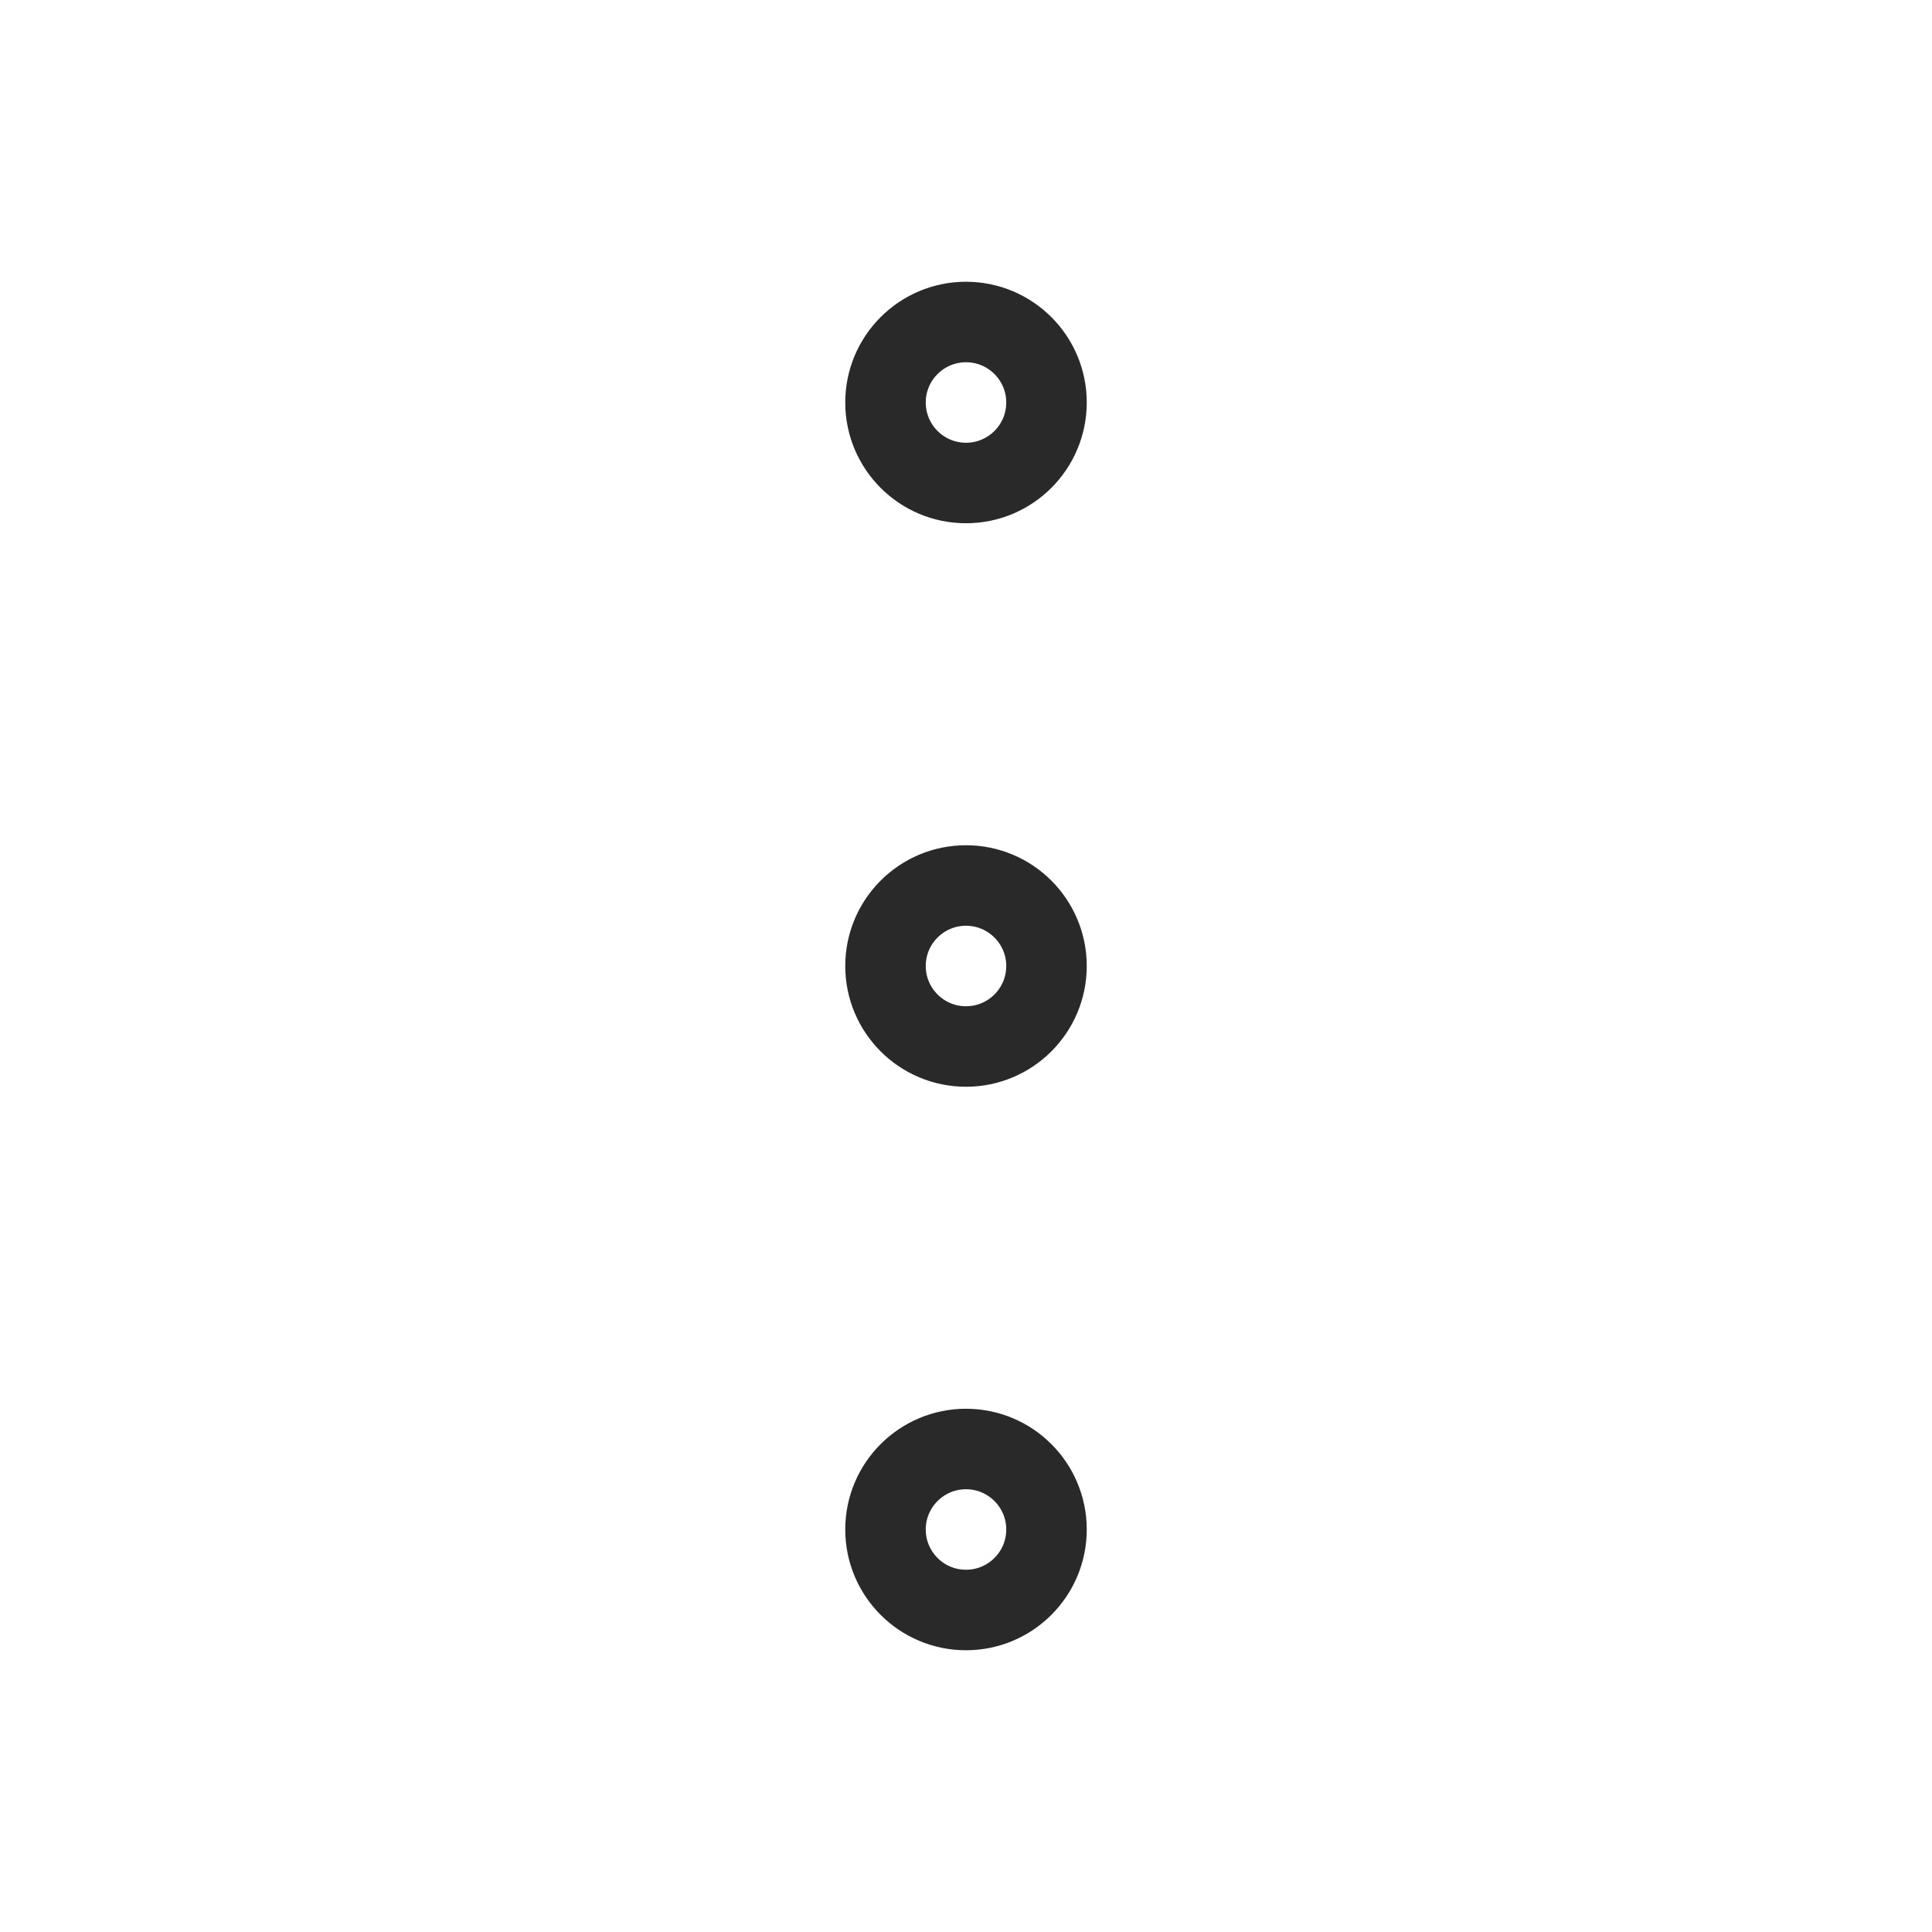
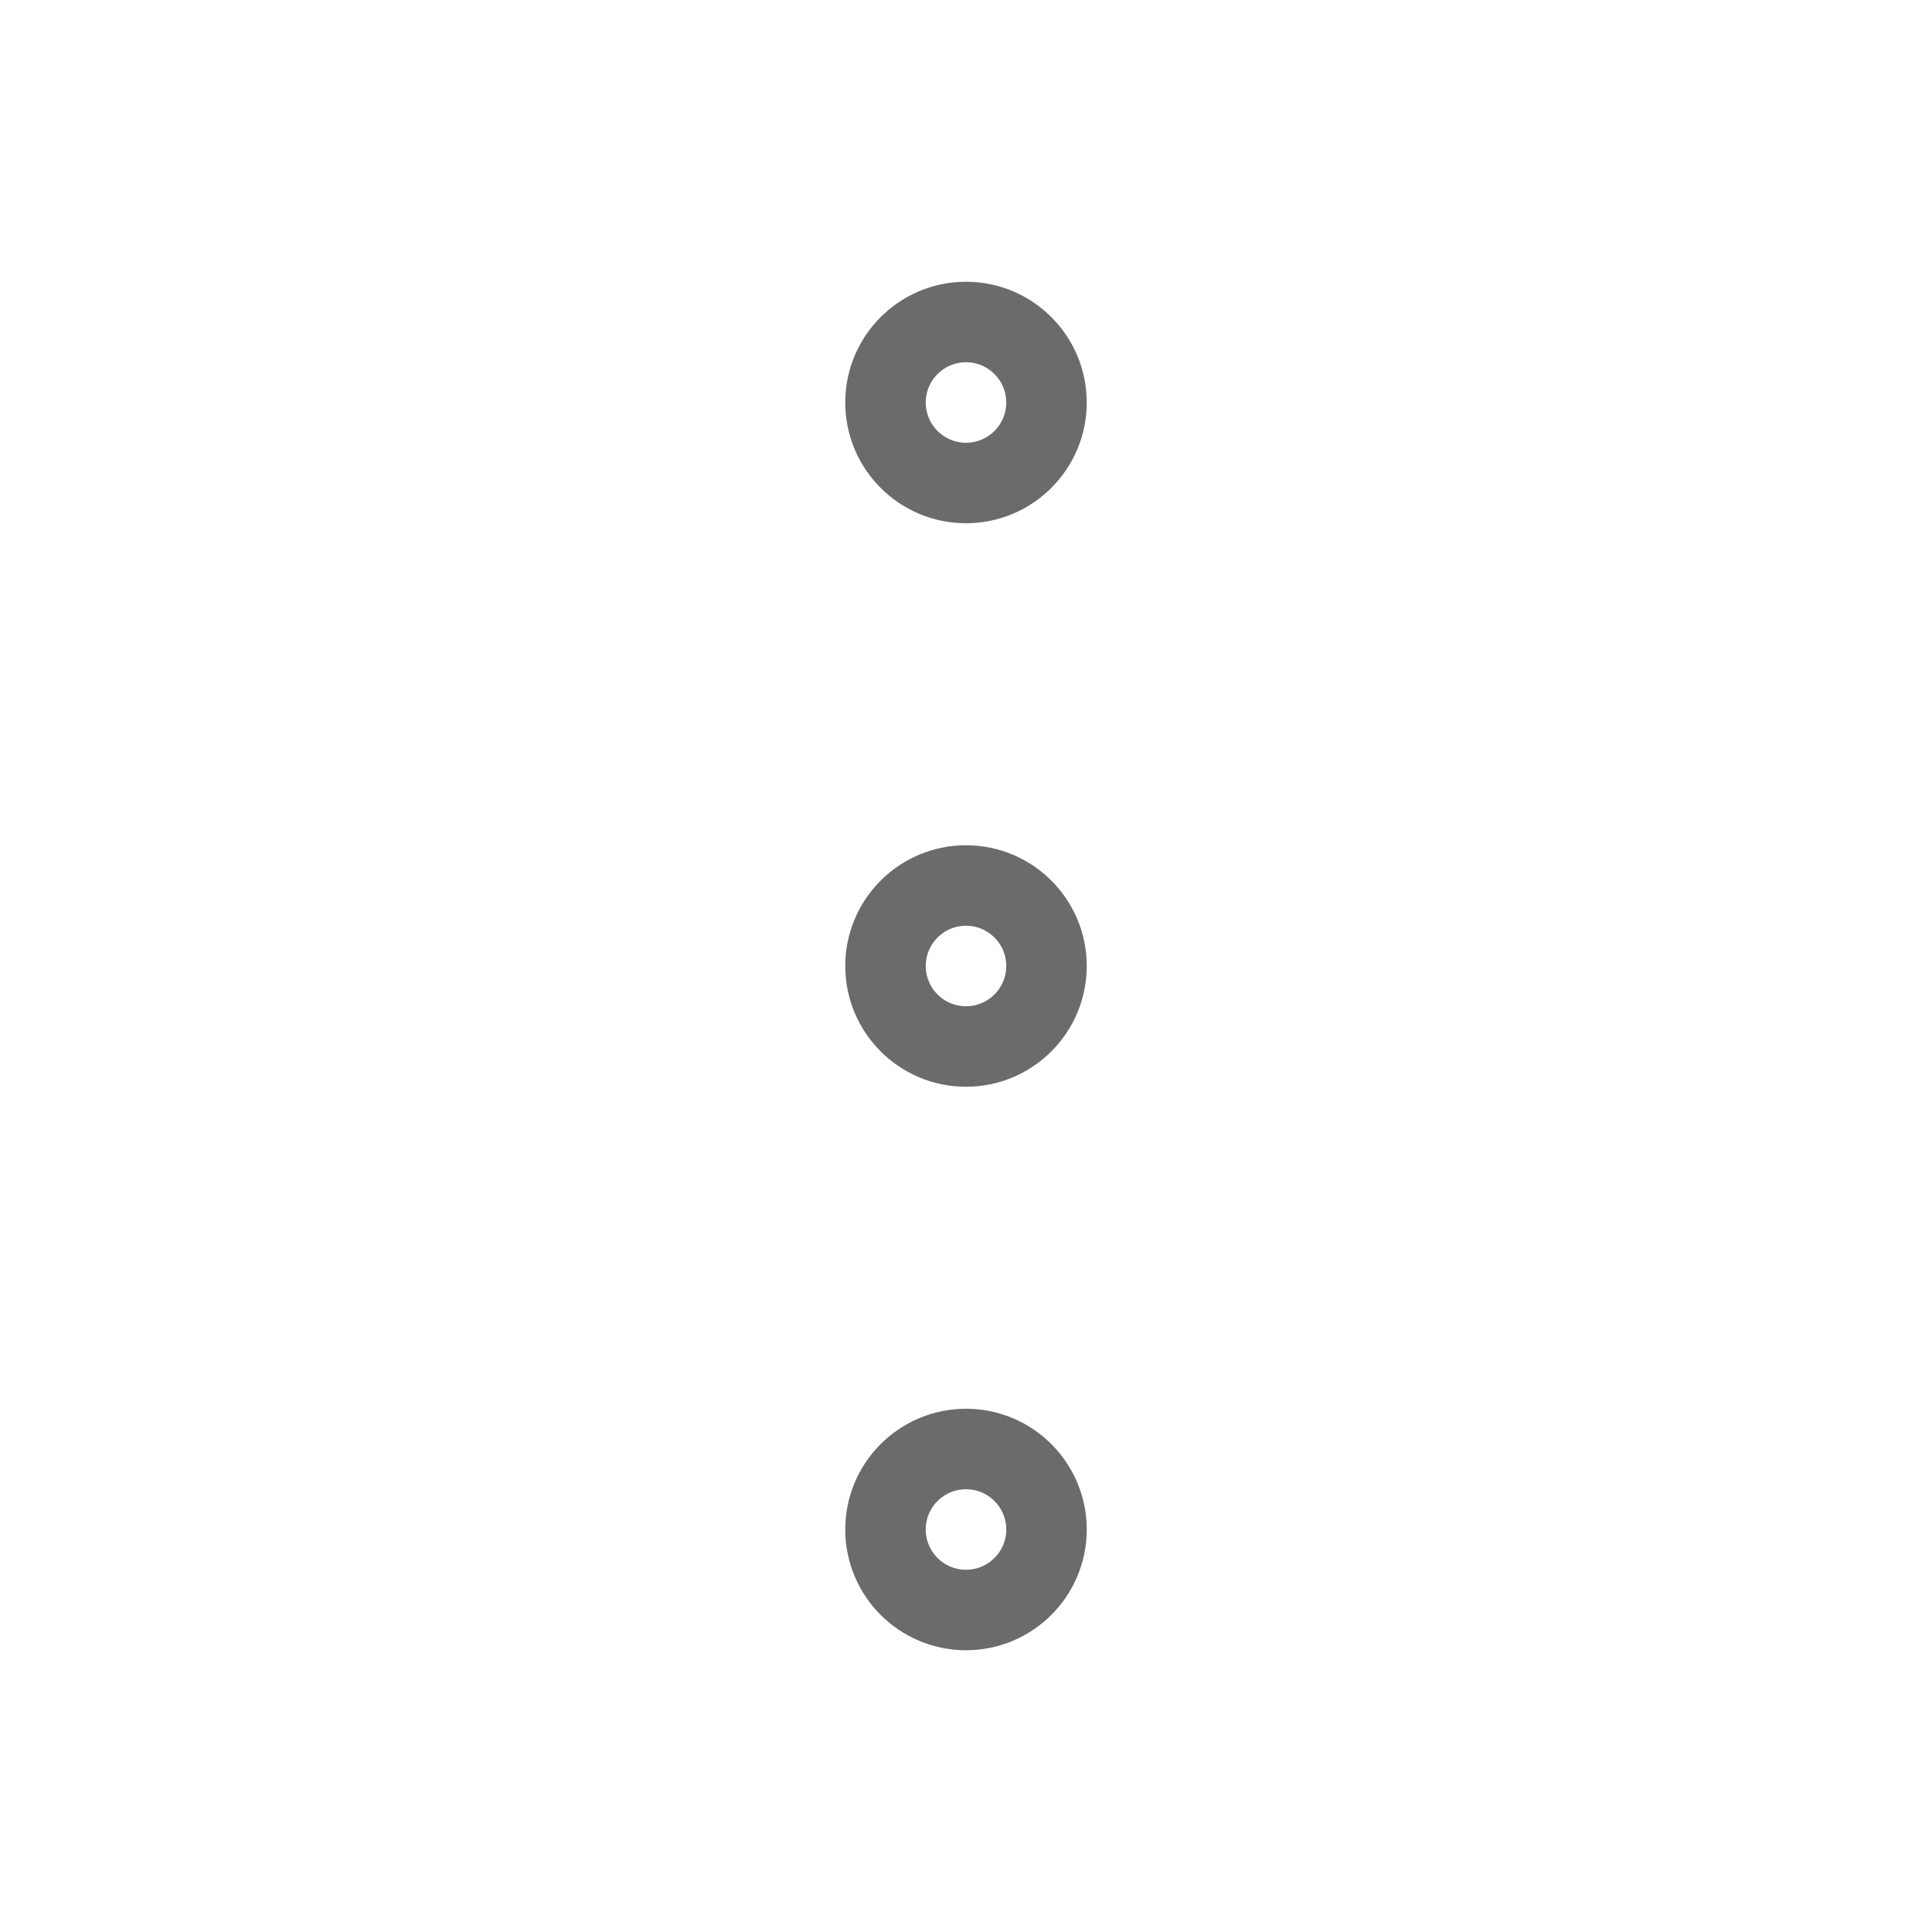
<svg xmlns="http://www.w3.org/2000/svg" width="24" height="24" viewBox="0 0 24 24" fill="none">
-   <path d="M13 5C13 4.448 12.552 4 12 4C11.448 4 11 4.448 11 5C11 5.552 11.448 6 12 6C12.552 6 13 5.552 13 5Z" stroke="#292929" stroke-linecap="round" stroke-linejoin="round" />
-   <path d="M13 12C13 11.448 12.552 11 12 11C11.448 11 11 11.448 11 12C11 12.552 11.448 13 12 13C12.552 13 13 12.552 13 12Z" stroke="#292929" stroke-linecap="round" stroke-linejoin="round" />
-   <path d="M13 19C13 18.448 12.552 18 12 18C11.448 18 11 18.448 11 19C11 19.552 11.448 20 12 20C12.552 20 13 19.552 13 19Z" stroke="#292929" stroke-linecap="round" stroke-linejoin="round" />
+   <path d="M13 5C13 4.448 12.552 4 12 4C11.448 4 11 4.448 11 5C11 5.552 11.448 6 12 6C12.552 6 13 5.552 13 5Z" stroke="#6c6b6b" stroke-linecap="round" stroke-linejoin="round" />
+   <path d="M13 12C13 11.448 12.552 11 12 11C11.448 11 11 11.448 11 12C11 12.552 11.448 13 12 13C12.552 13 13 12.552 13 12Z" stroke="#6c6b6b" stroke-linecap="round" stroke-linejoin="round" />
+   <path d="M13 19C13 18.448 12.552 18 12 18C11.448 18 11 18.448 11 19C11 19.552 11.448 20 12 20C12.552 20 13 19.552 13 19Z" stroke="#6c6b6b" stroke-linecap="round" stroke-linejoin="round" />
</svg>
